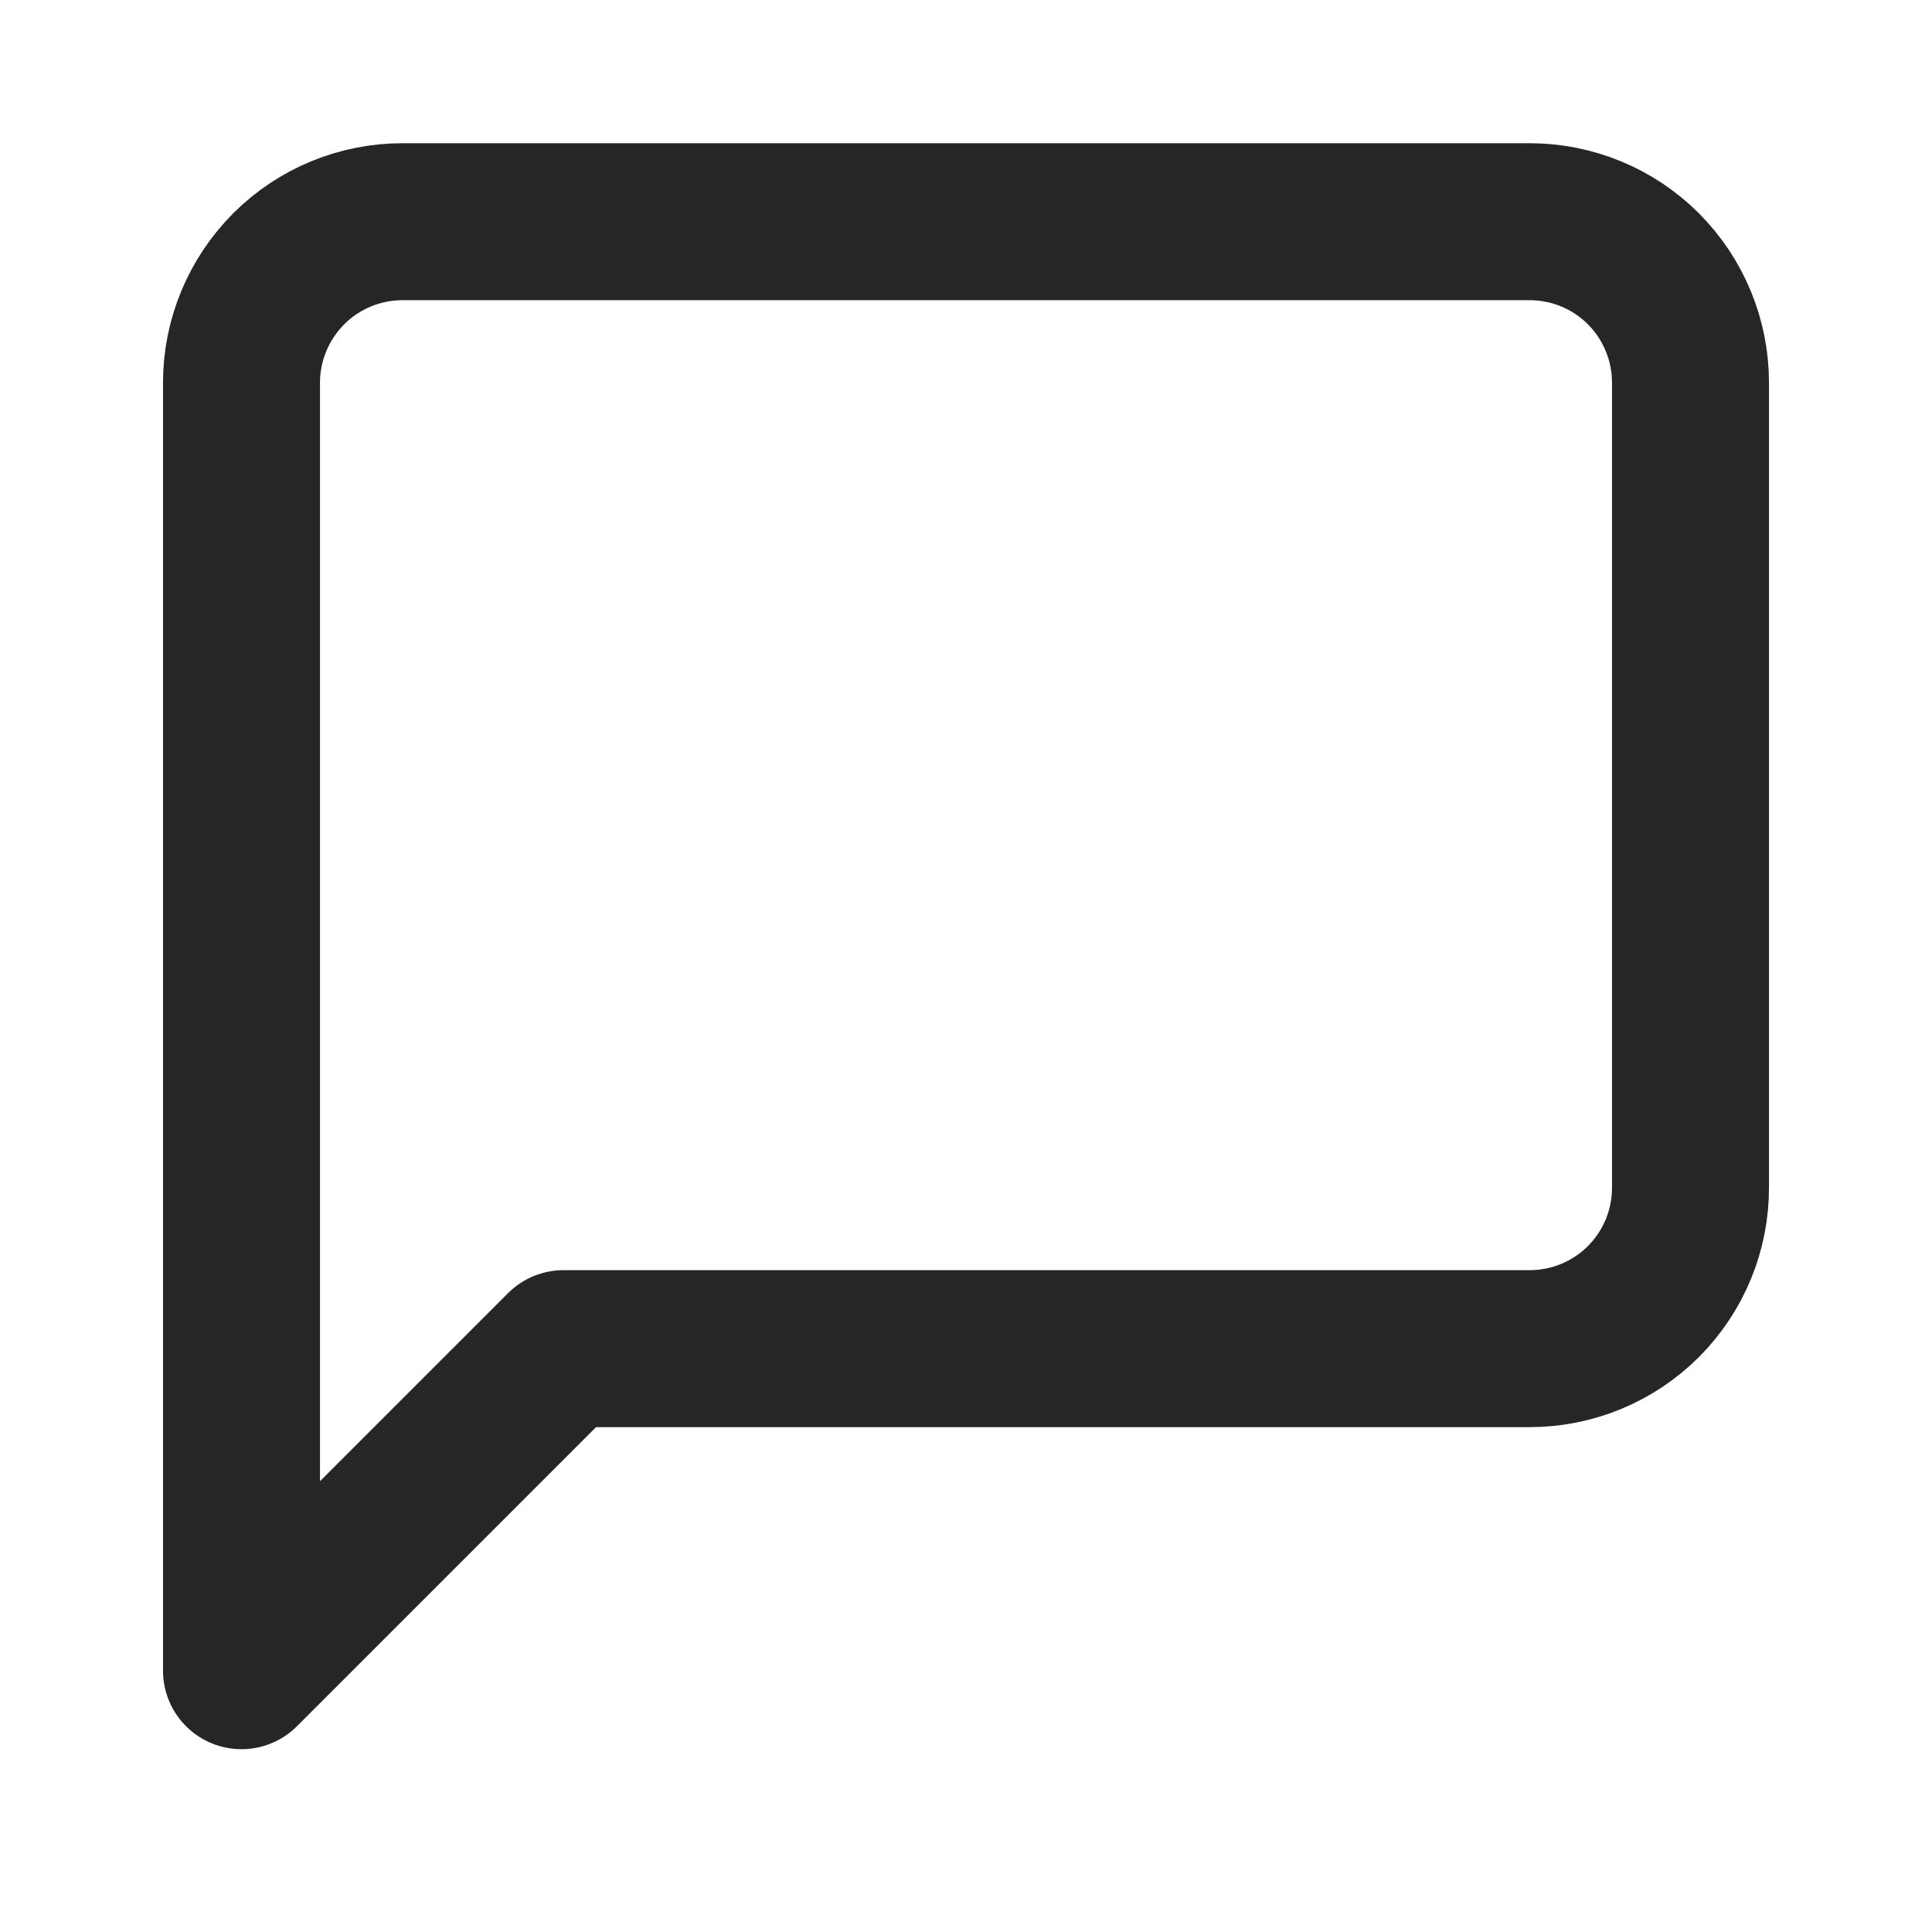
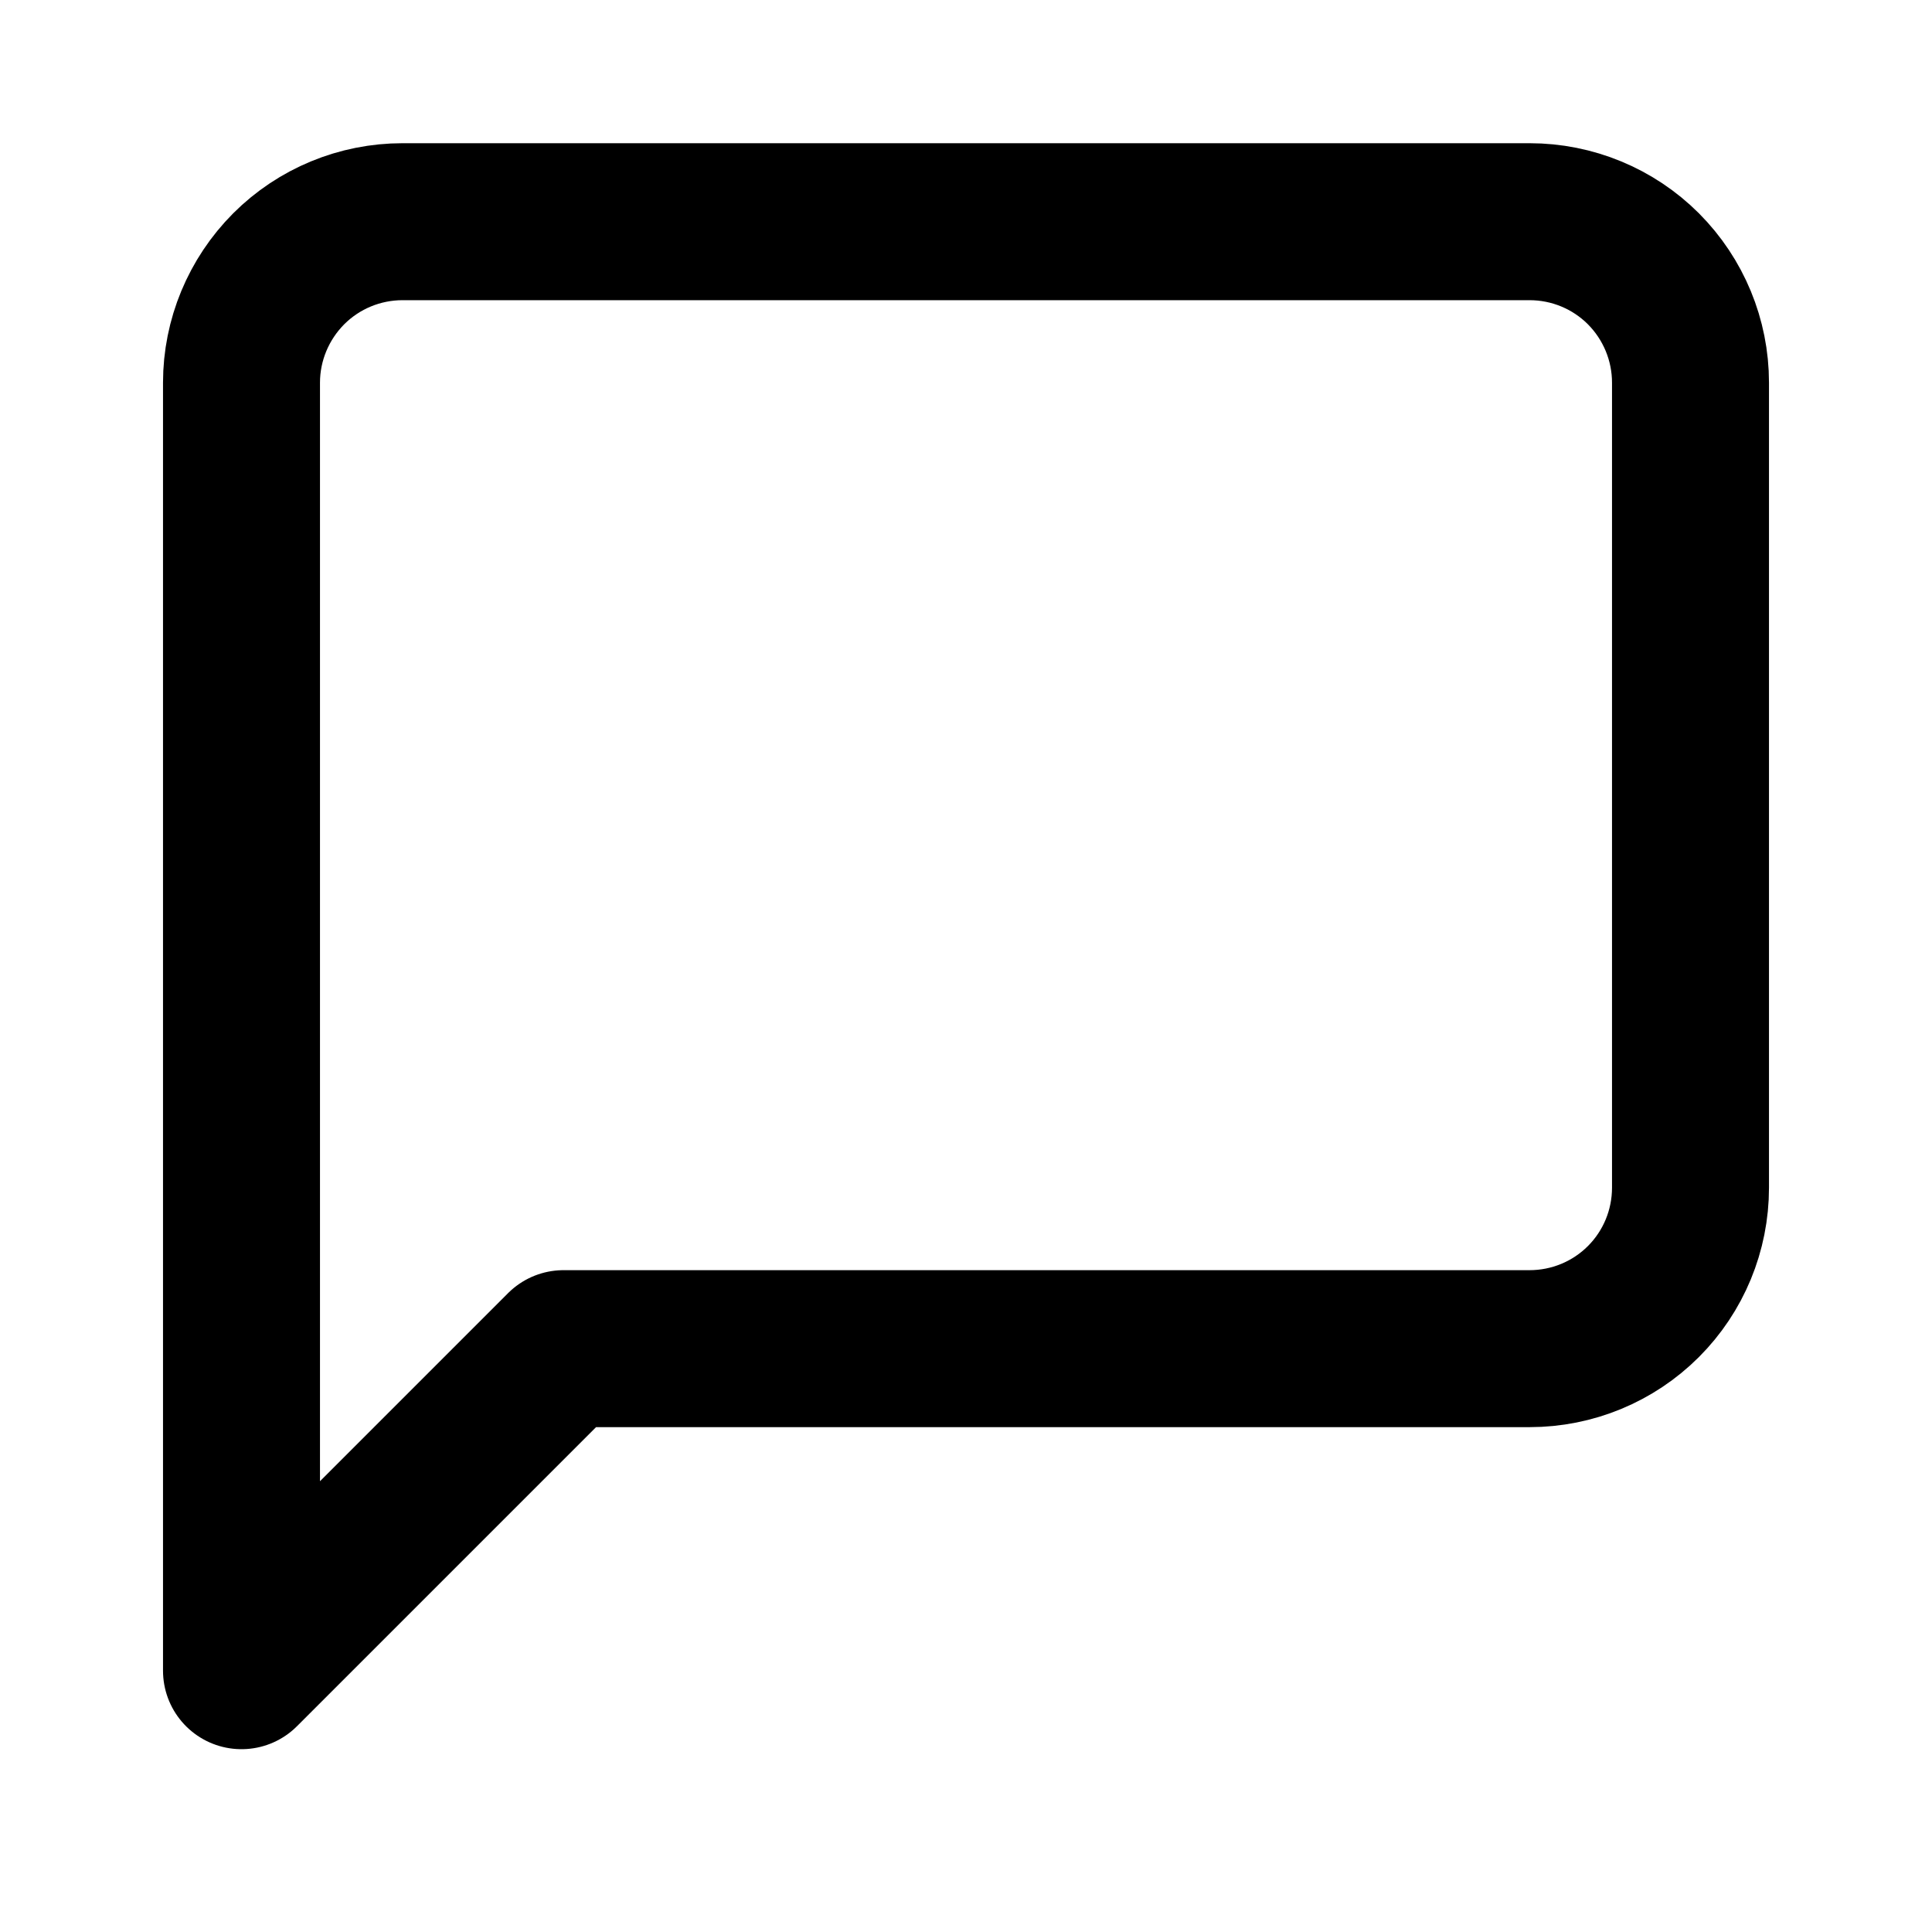
<svg xmlns="http://www.w3.org/2000/svg" width="16" height="16" viewBox="0 0 16 16" fill="none">
-   <path d="M14 9.836C14 10.19 13.86 10.529 13.61 10.779C13.36 11.029 13.021 11.169 12.667 11.169H4.667L2 13.836V3.169C2 2.816 2.141 2.477 2.391 2.226C2.641 1.976 2.98 1.836 3.334 1.836H12.667C13.021 1.836 13.36 1.976 13.61 2.226C13.86 2.477 14 2.816 14 3.169V9.836Z" stroke="#262626" stroke-width="1.3" stroke-linecap="round" stroke-linejoin="round" />
+   <path d="M14 9.836C14 10.19 13.86 10.529 13.61 10.779C13.36 11.029 13.021 11.169 12.667 11.169H4.667L2 13.836V3.169C2 2.816 2.141 2.477 2.391 2.226C2.641 1.976 2.98 1.836 3.334 1.836H12.667C13.021 1.836 13.36 1.976 13.61 2.226C13.86 2.477 14 2.816 14 3.169V9.836Z" stroke="currentColor" stroke-width="1.3" stroke-linecap="round" stroke-linejoin="round" />
</svg>
